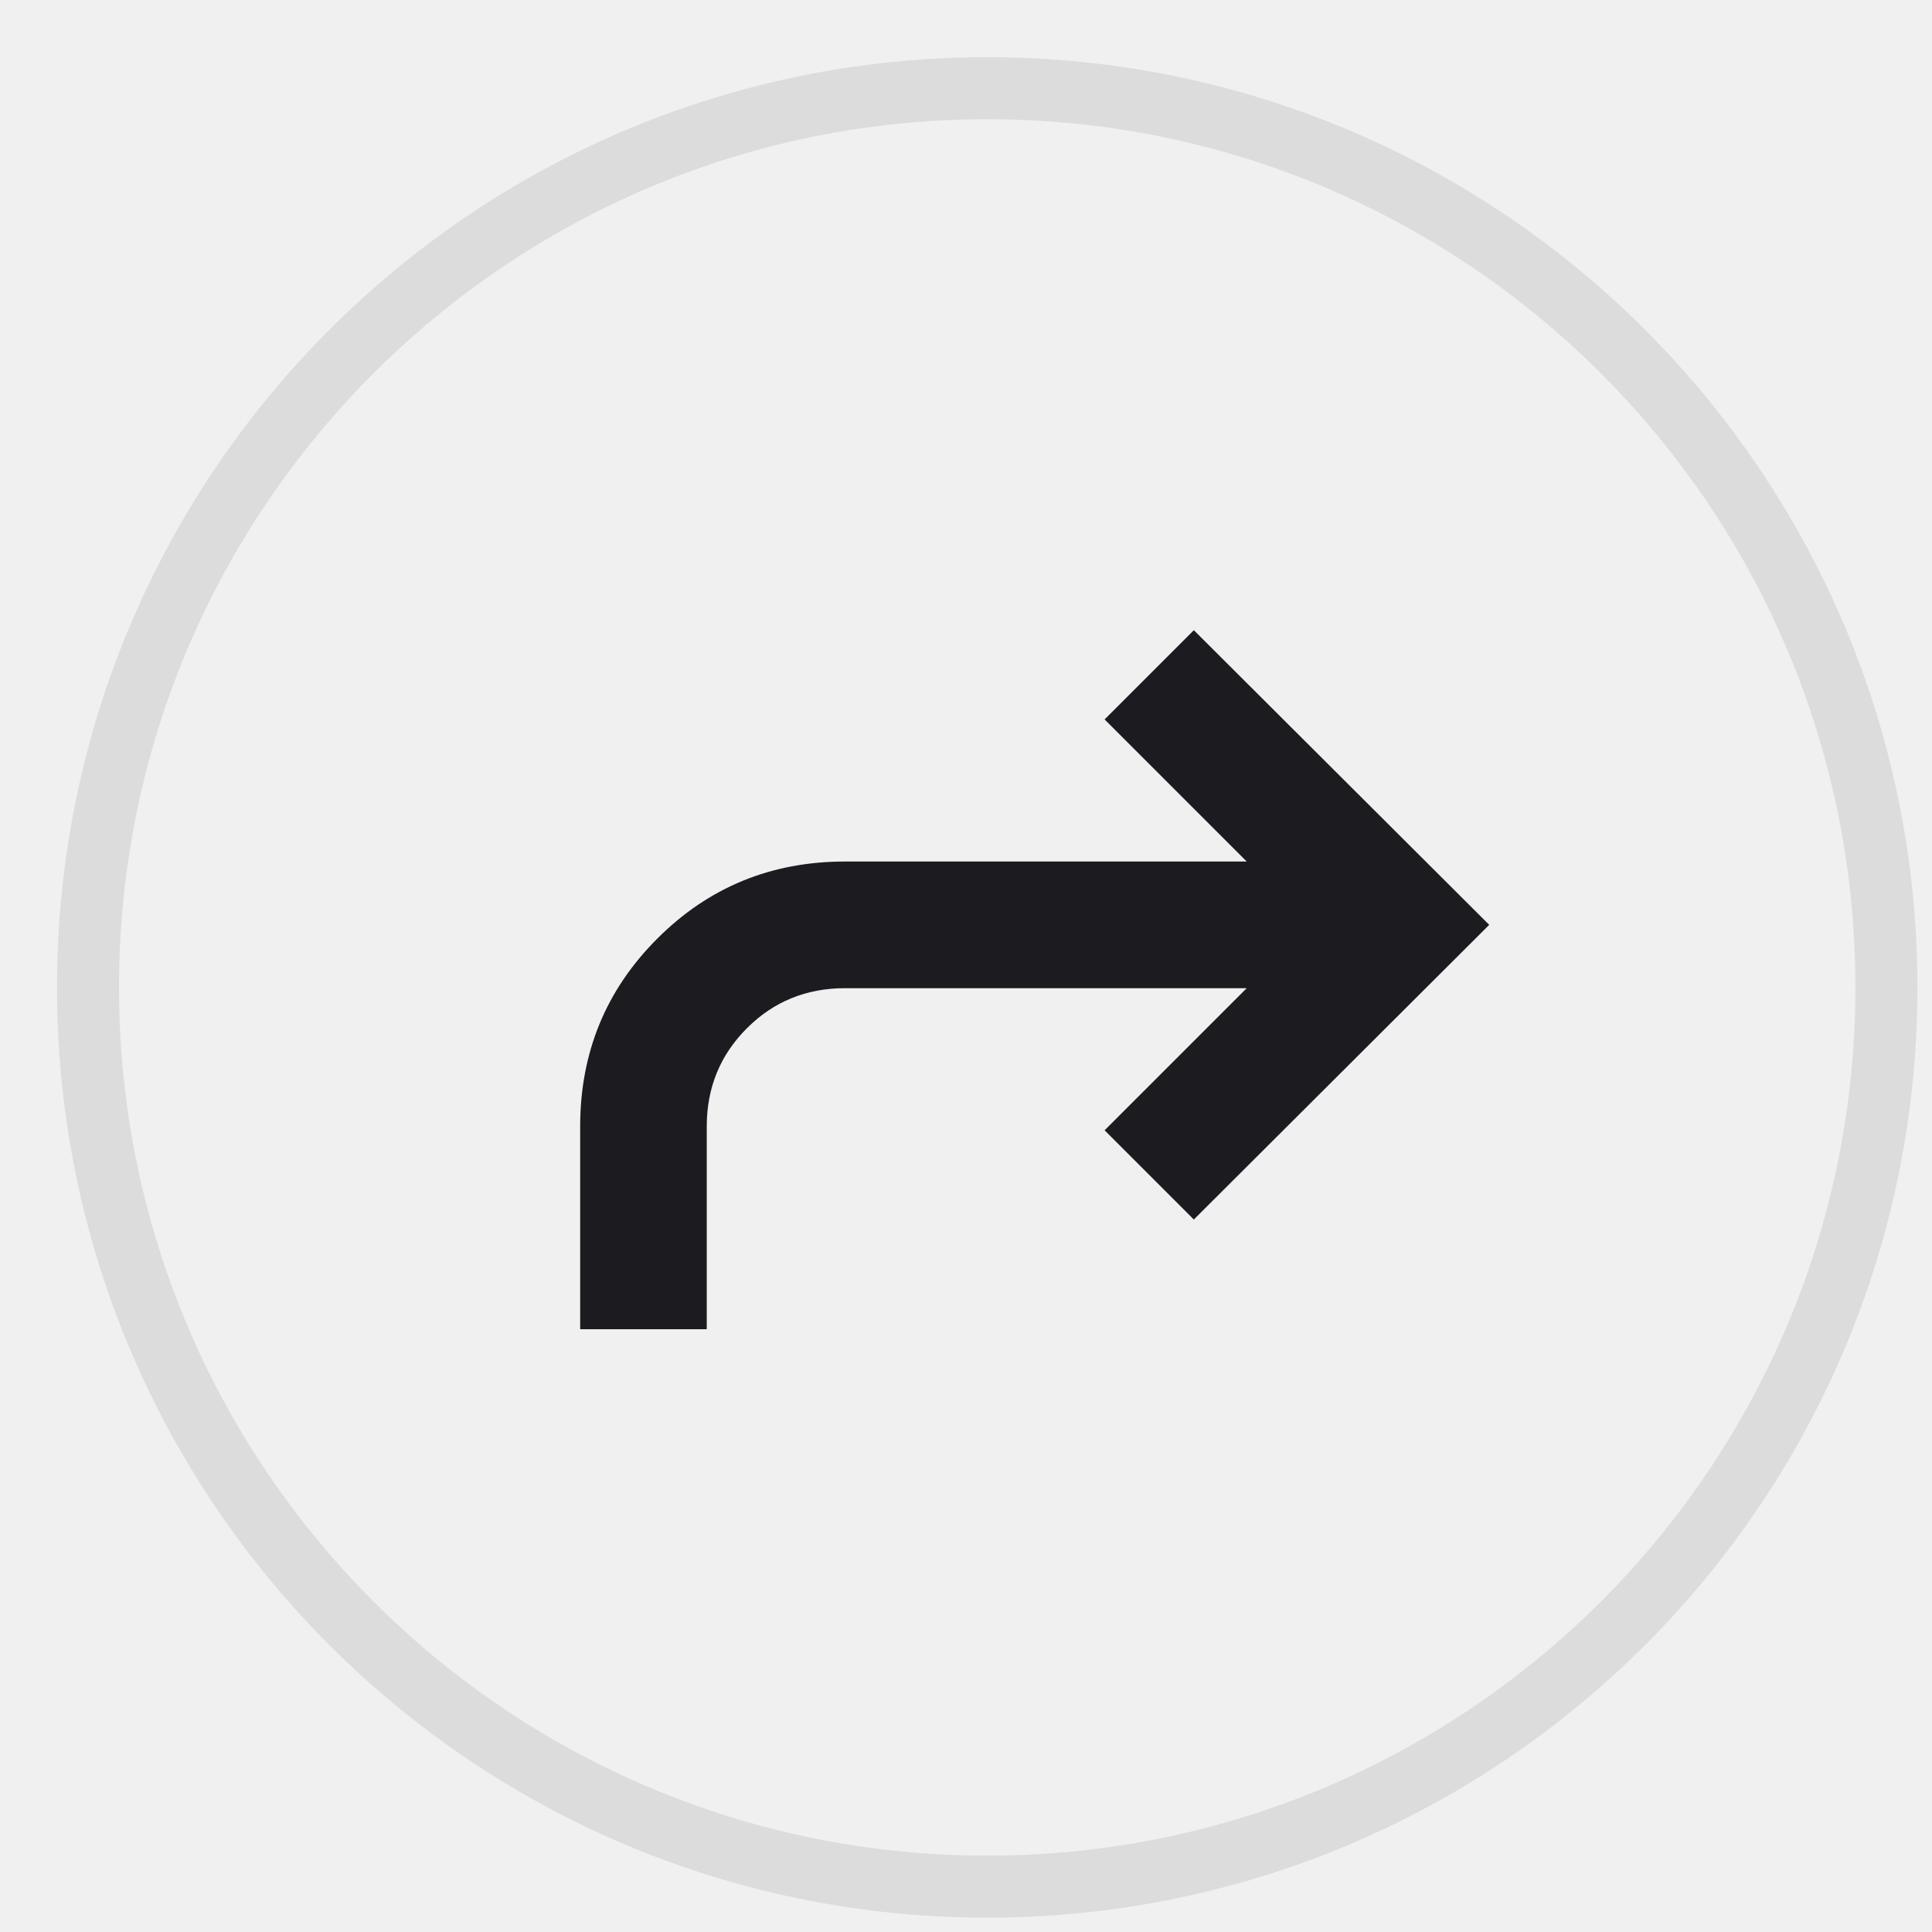
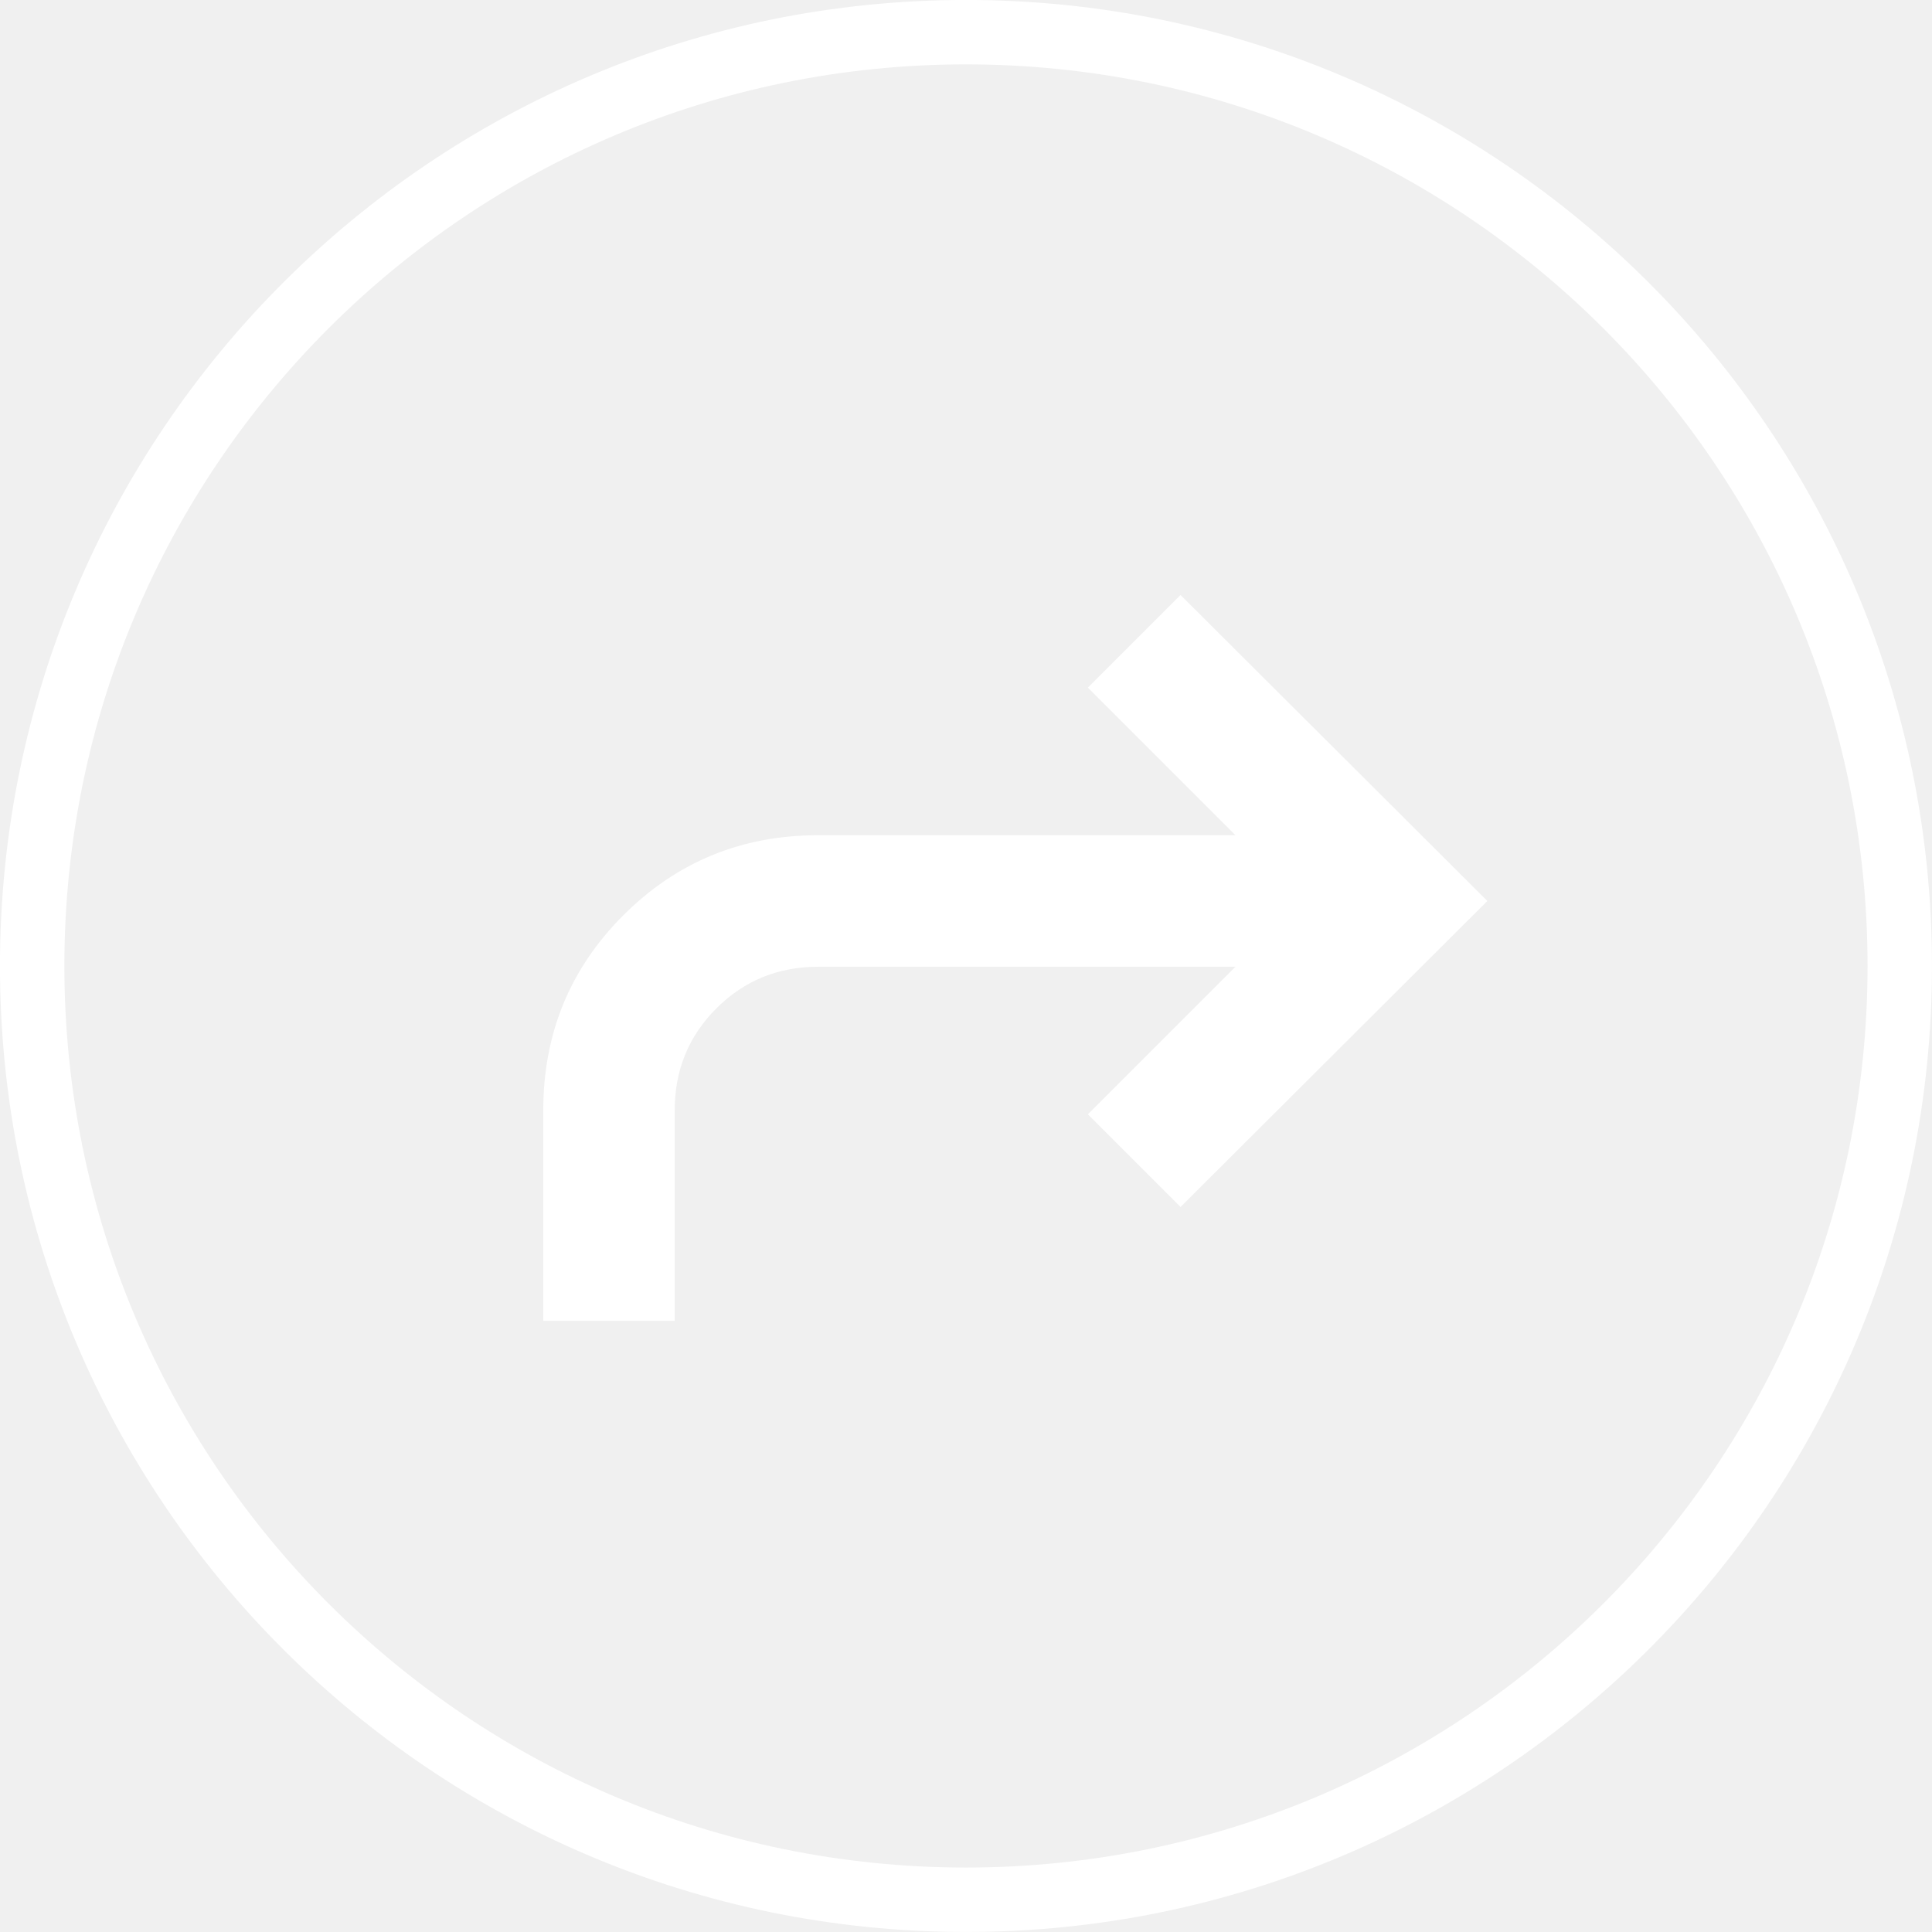
- <svg xmlns="http://www.w3.org/2000/svg" width="27" height="27" viewBox="0 0 27 27" fill="none">
-   <rect x="1.23" y="1.233" width="25.133" height="25.133" rx="12.567" stroke="#DCDCDC" stroke-width="0.867" />
-   <mask id="mask0_938_5209" style="mask-type:alpha" maskUnits="userSpaceOnUse" x="5" y="4" width="19" height="19">
-     <rect width="17.333" height="17.333" transform="matrix(-1 0 0 1 23.125 4.80005)" fill="#D9D9D9" />
+ <svg xmlns="http://www.w3.org/2000/svg" width="26" height="26" viewBox="0 0 26 26" fill="none">
+   <rect x="0.433" y="0.433" width="25.133" height="25.133" rx="12.567" stroke="white" stroke-width="0.867" />
+   <mask id="mask0_1200_13" style="mask-type:alpha" maskUnits="userSpaceOnUse" x="4" y="4" width="19" height="18">
+     <rect width="17.333" height="17.333" transform="matrix(-1 0 0 1 22.3281 4)" fill="#D9D9D9" />
  </mask>
-   <g mask="url(#mask0_938_5209)">
-     <path d="M9.877 18.576V15.742C9.877 15.201 10.064 14.744 10.438 14.37C10.811 13.997 11.268 13.81 11.809 13.81H17.423L15.437 15.796L16.684 17.043L20.812 12.925L16.684 8.807L15.437 10.054L17.423 12.04H11.809C10.778 12.04 9.903 12.399 9.185 13.118C8.467 13.836 8.108 14.711 8.108 15.742V18.576H9.877Z" fill="#1C1B1F" />
+   <g mask="url(#mask0_1200_13)">
+     <path d="M9.08 17.776V14.942C9.08 14.401 9.267 13.944 9.641 13.57C10.014 13.197 10.472 13.01 11.012 13.01H16.626L14.64 14.996L15.887 16.243L20.016 12.125L15.887 8.007L14.64 9.254L16.626 11.24H11.012C9.981 11.24 9.107 11.599 8.388 12.318C7.67 13.036 7.311 13.911 7.311 14.942V17.776H9.08Z" fill="white" />
  </g>
</svg>
